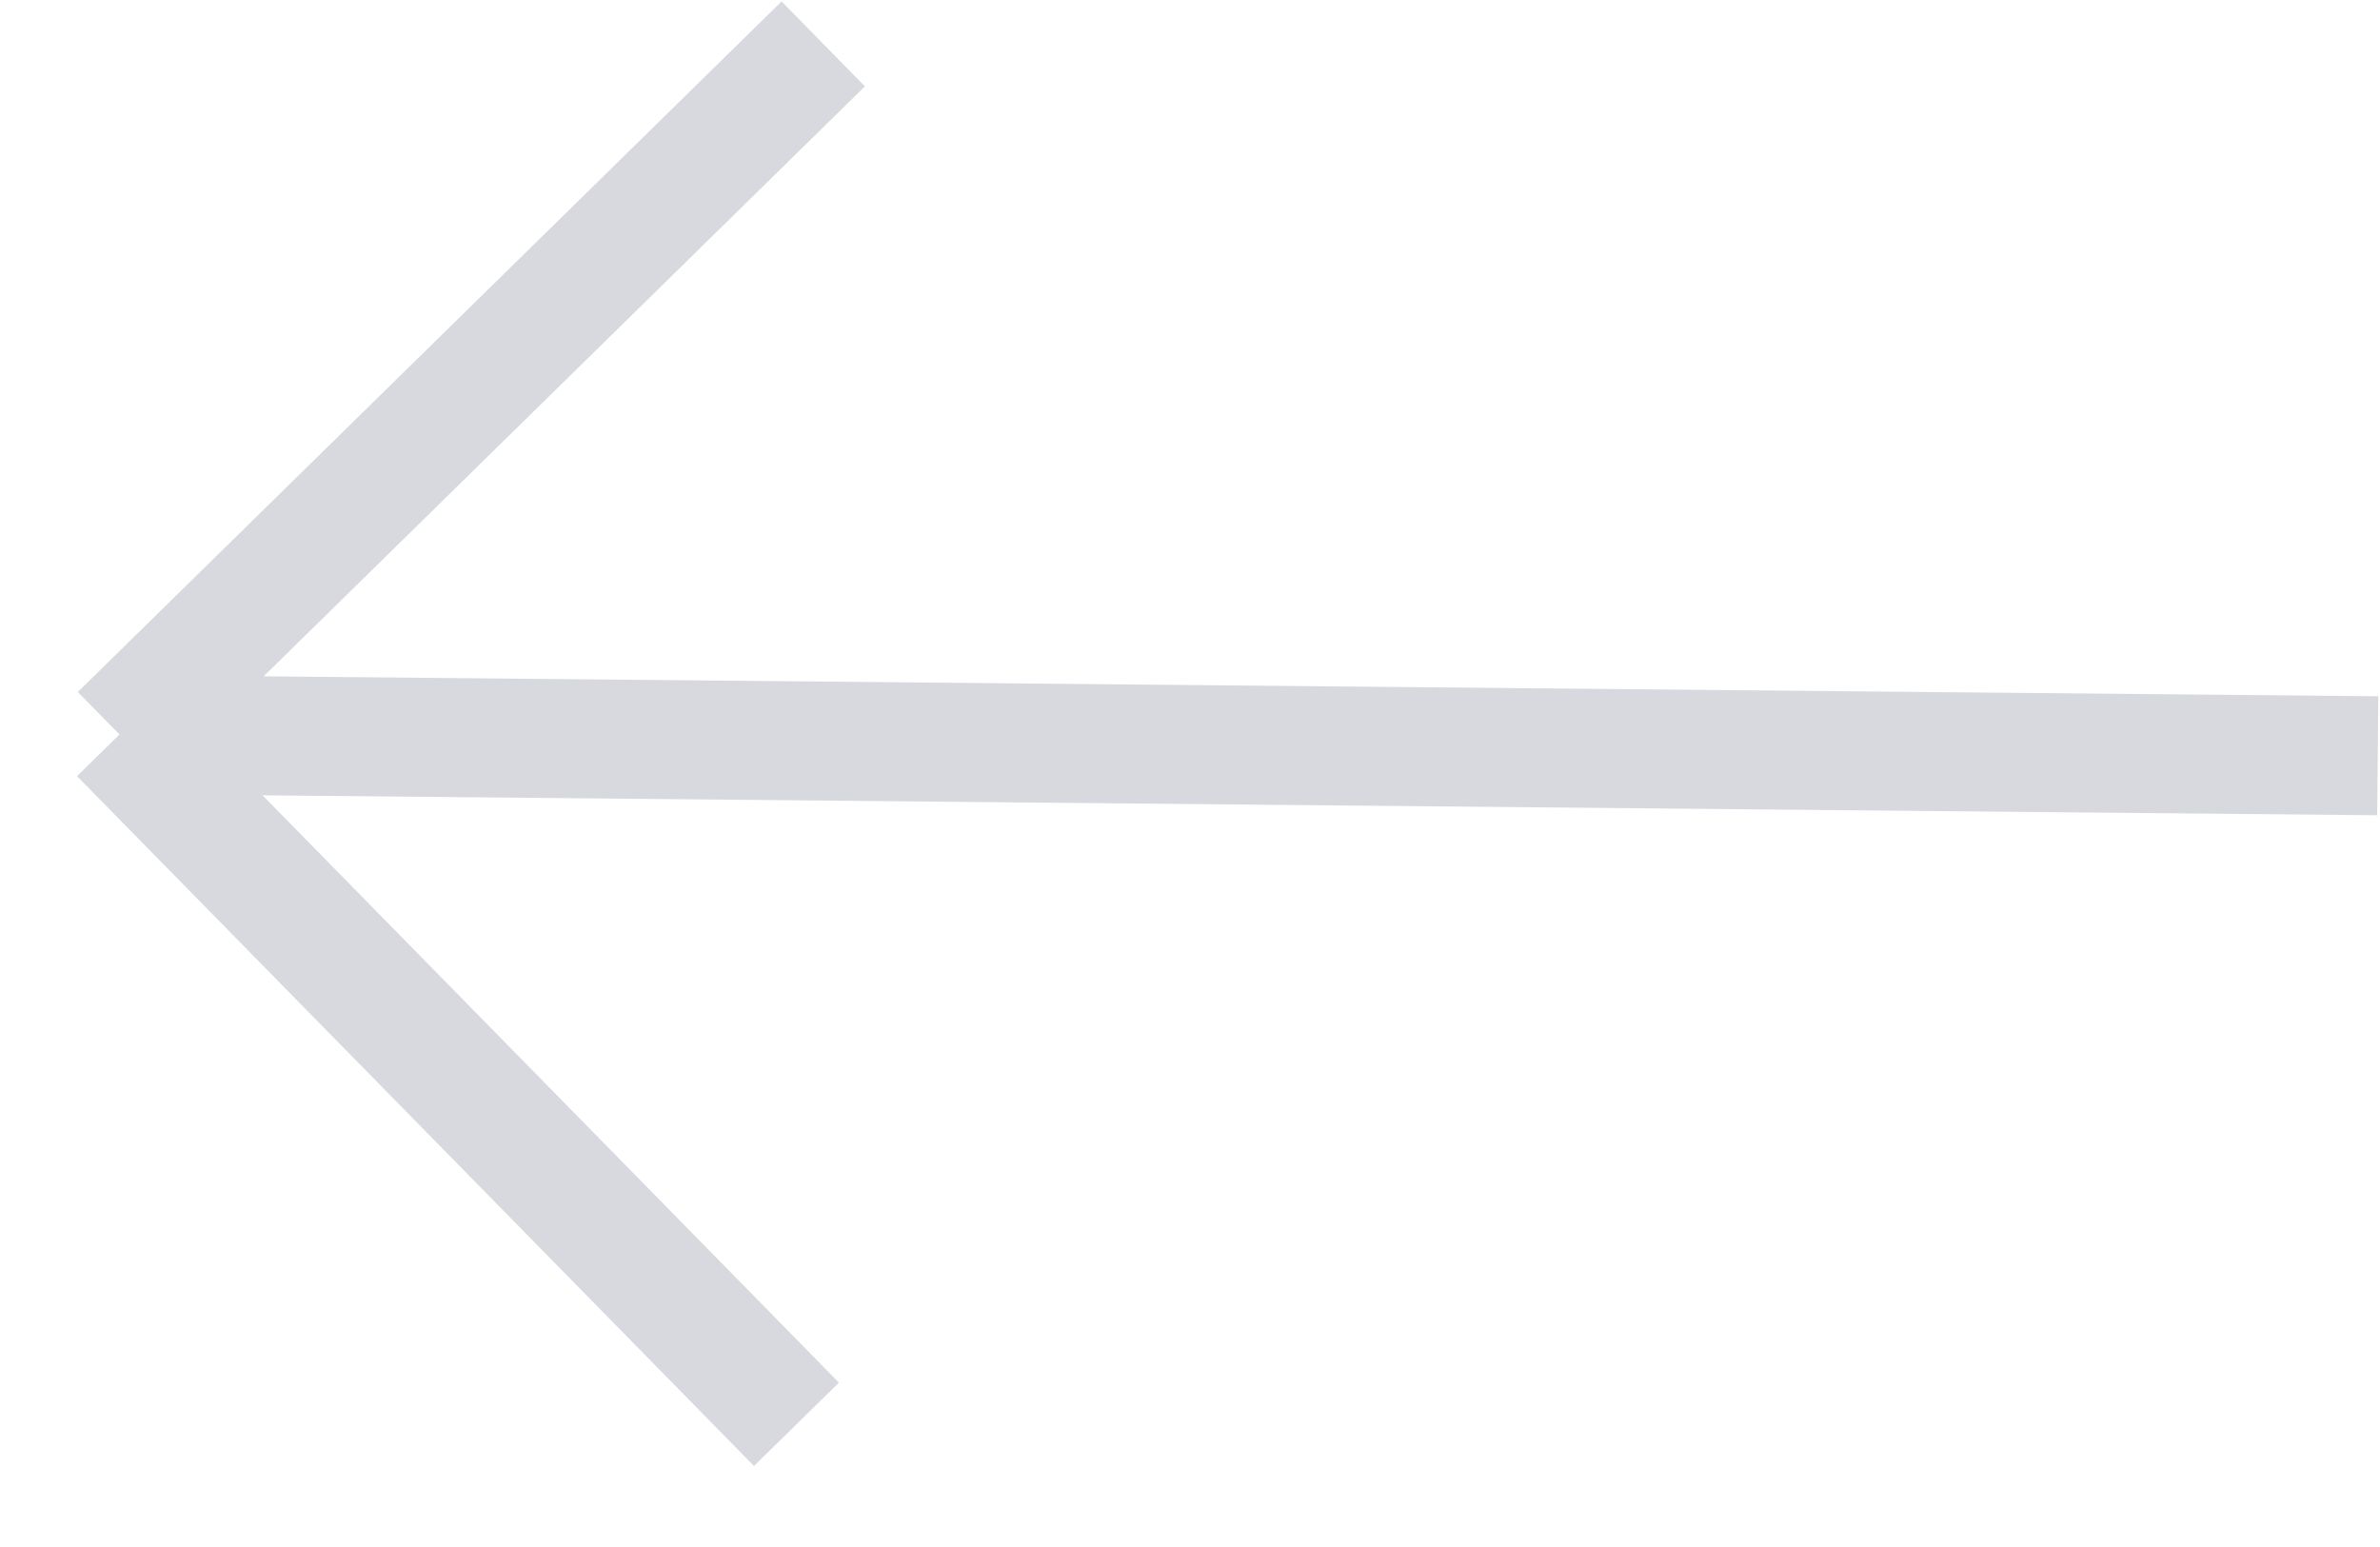
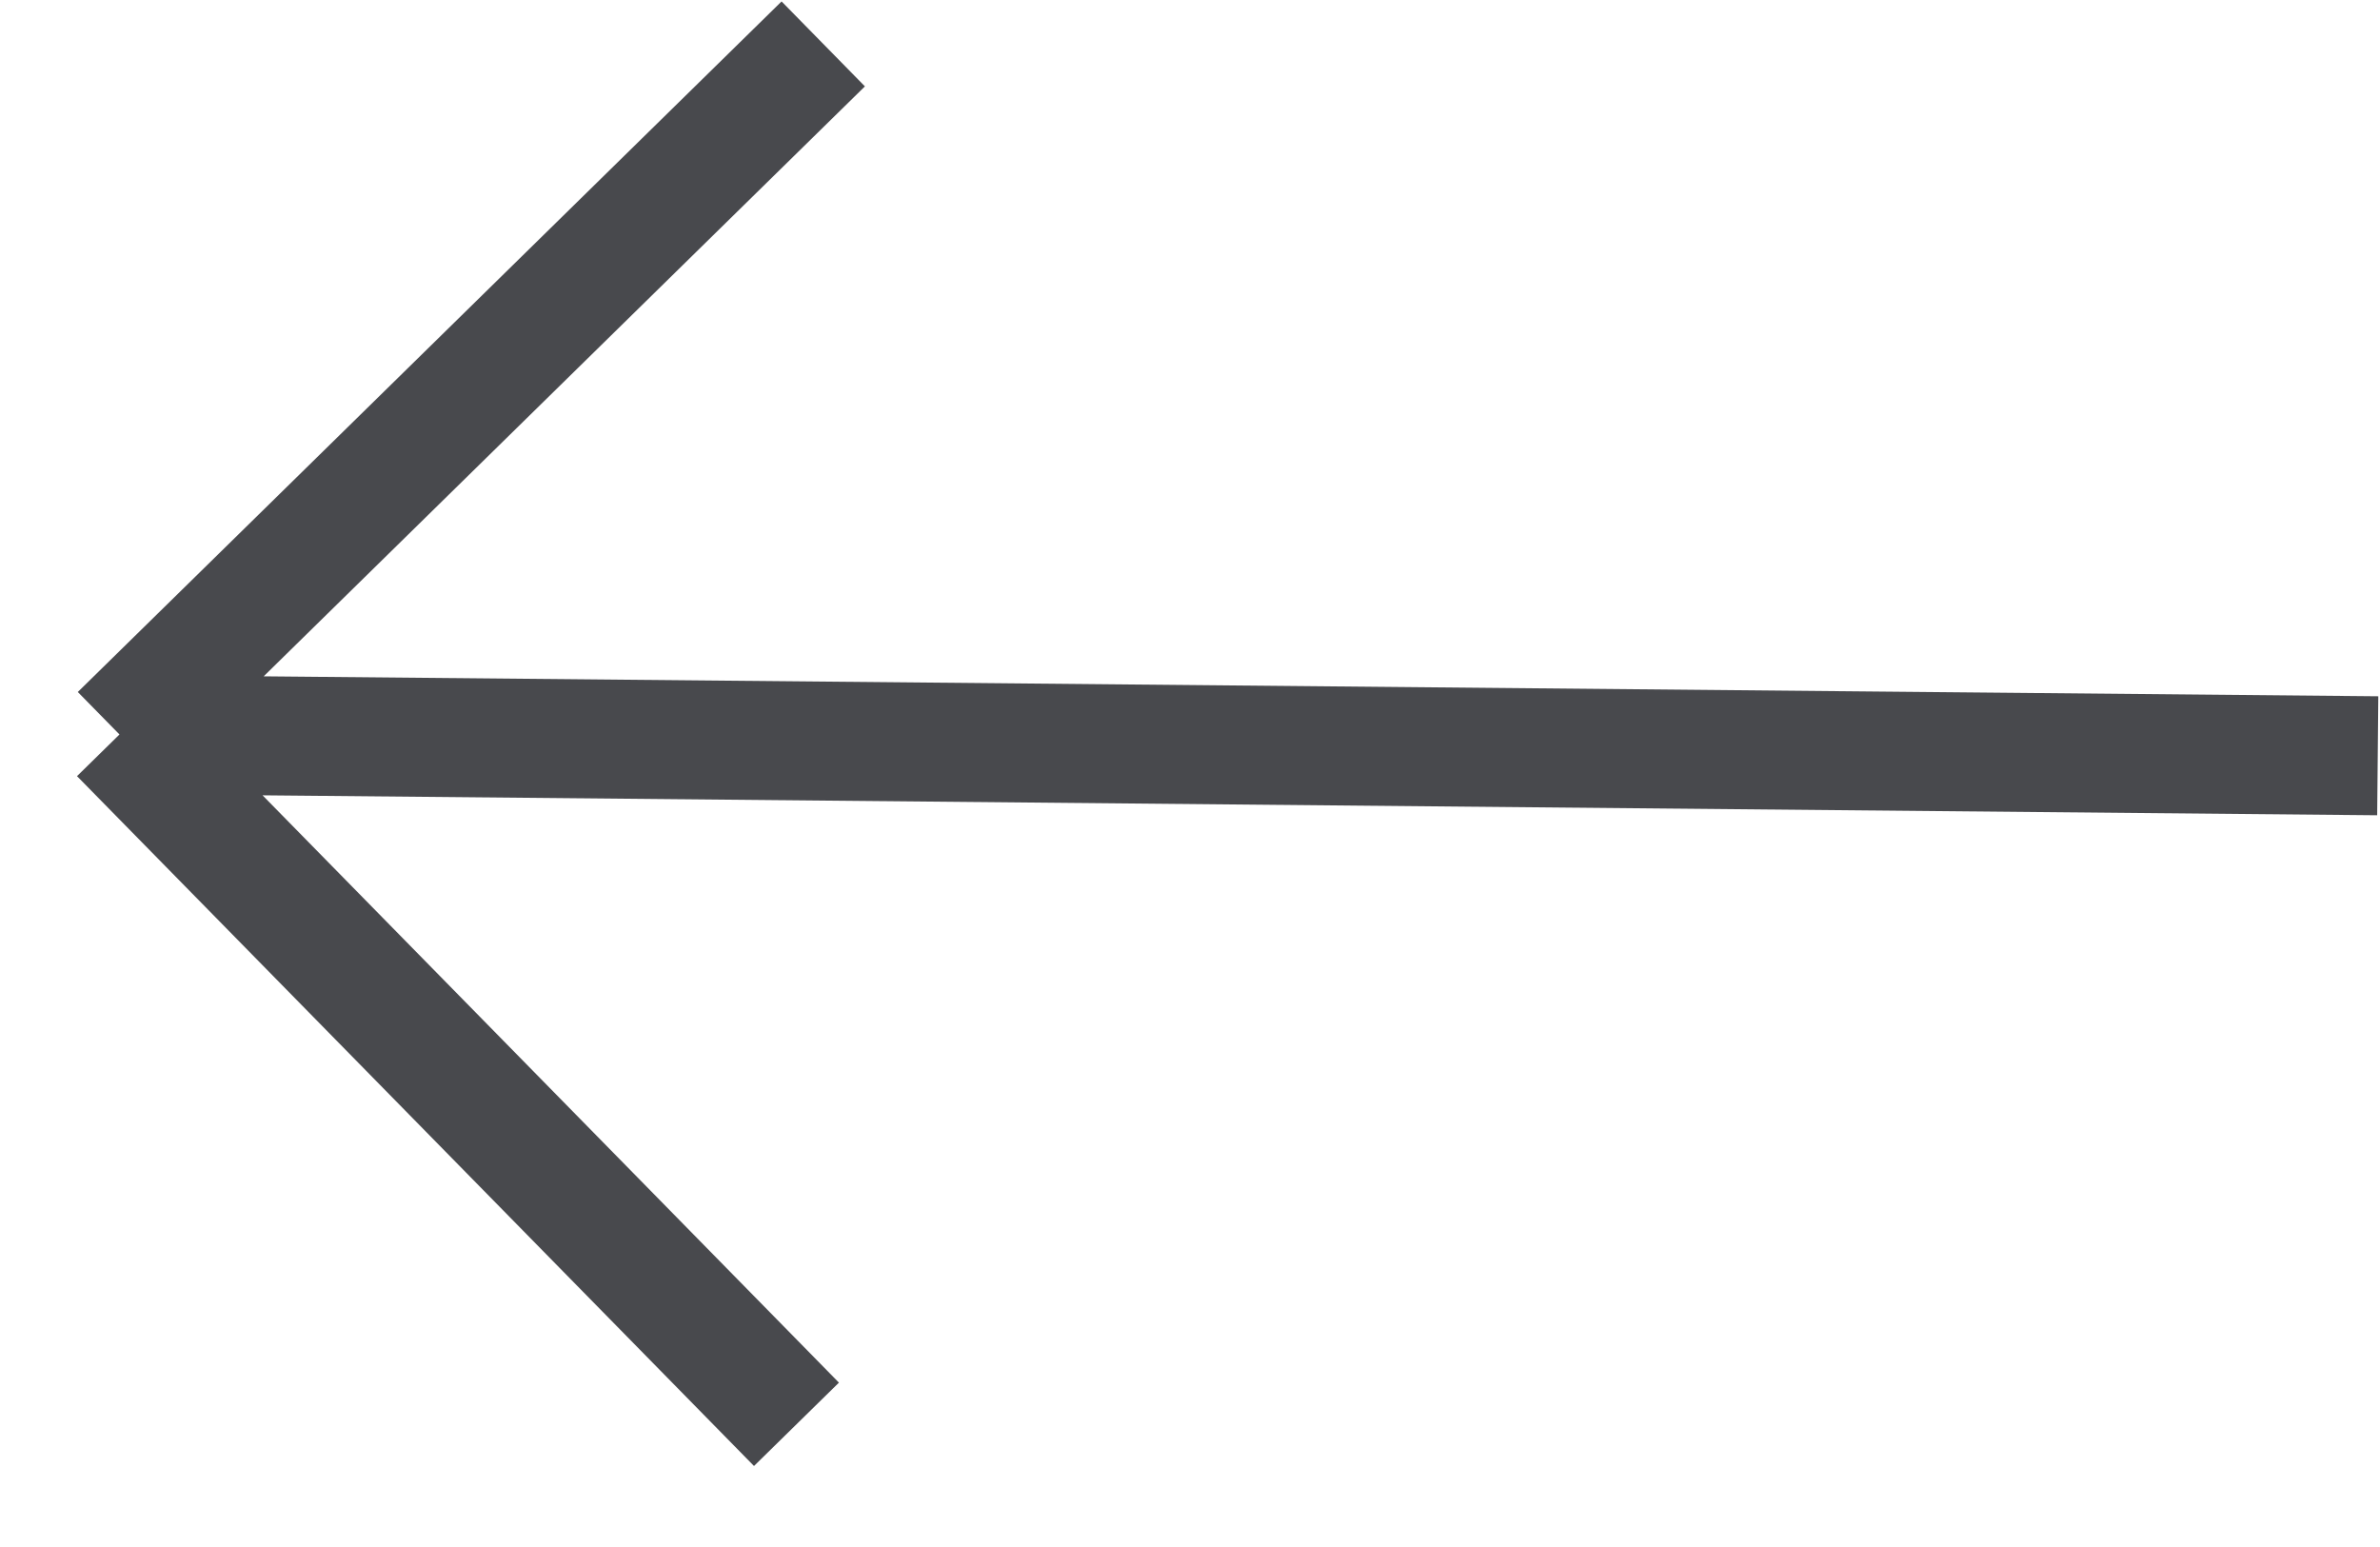
<svg xmlns="http://www.w3.org/2000/svg" width="20" height="13" viewBox="0 0 20 13" fill="none">
-   <path d="M1.004 6.172L6.918 0.369M1.004 6.172L6.693 11.969M1.004 6.172L19.981 6.351" stroke="#D7D9DF" />
+   <path d="M1.004 6.172L6.918 0.369M1.004 6.172L6.693 11.969M1.004 6.172L19.981 6.351" stroke="#48494D" />
</svg>
